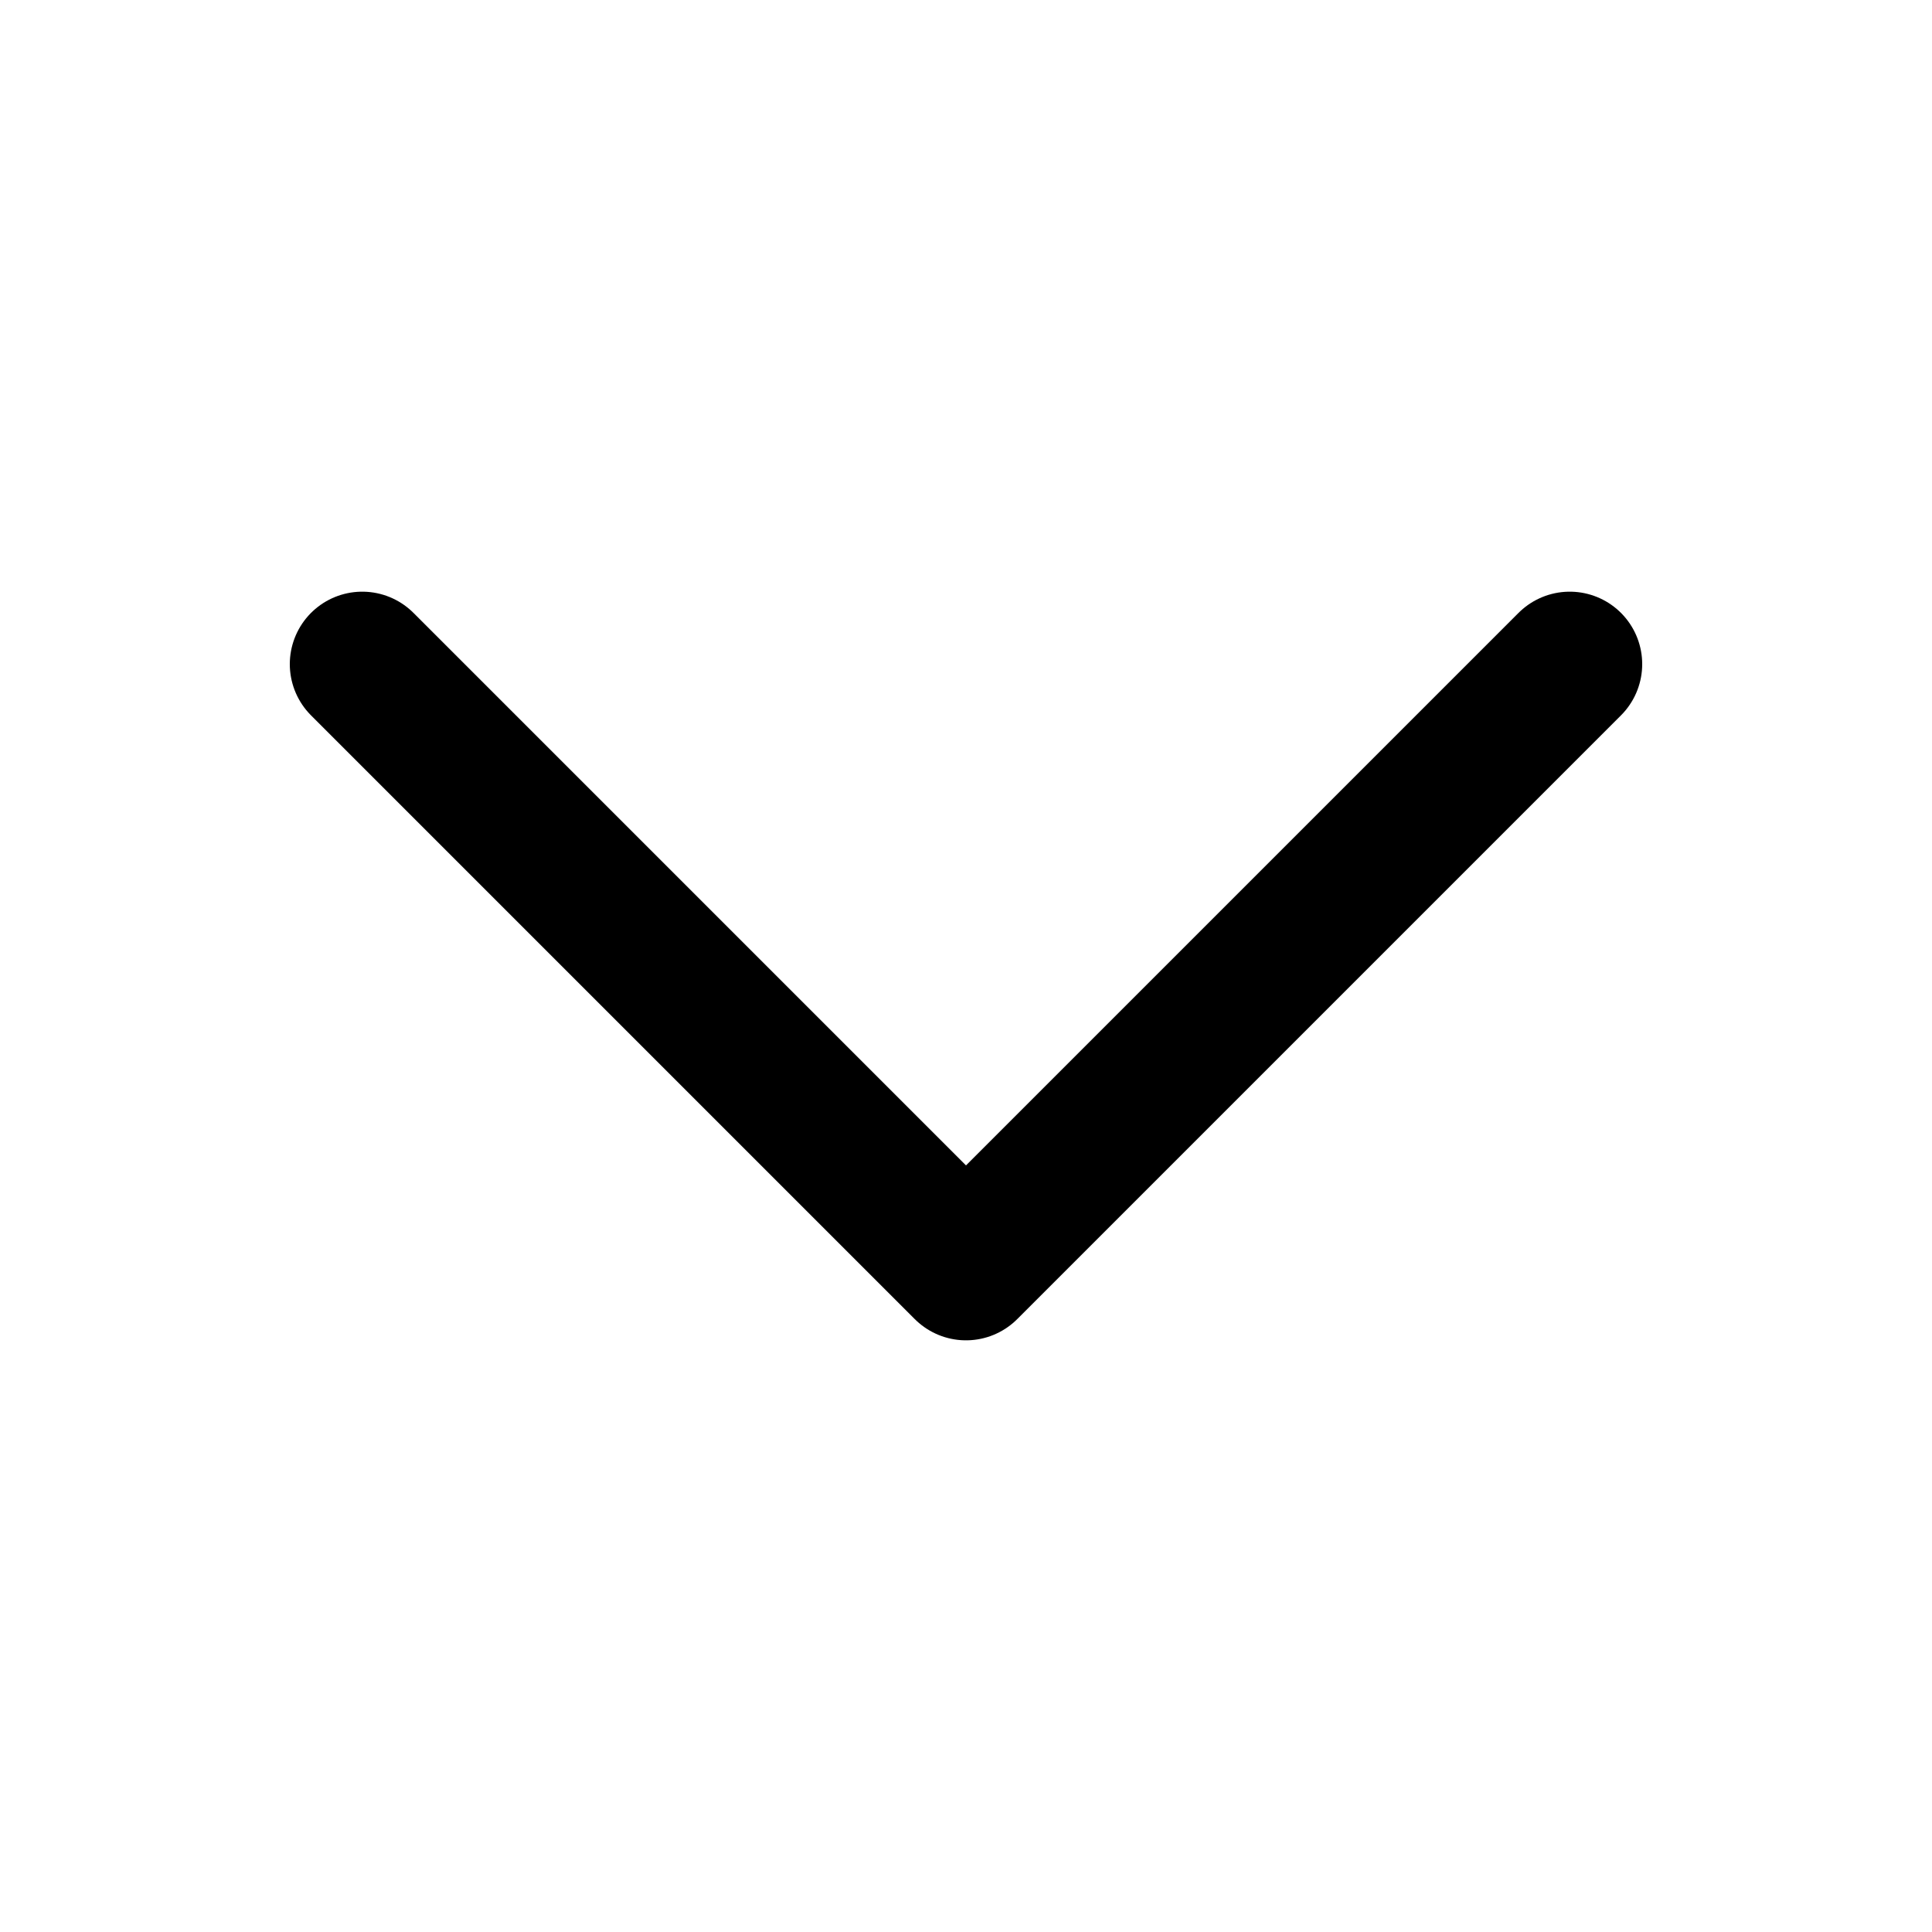
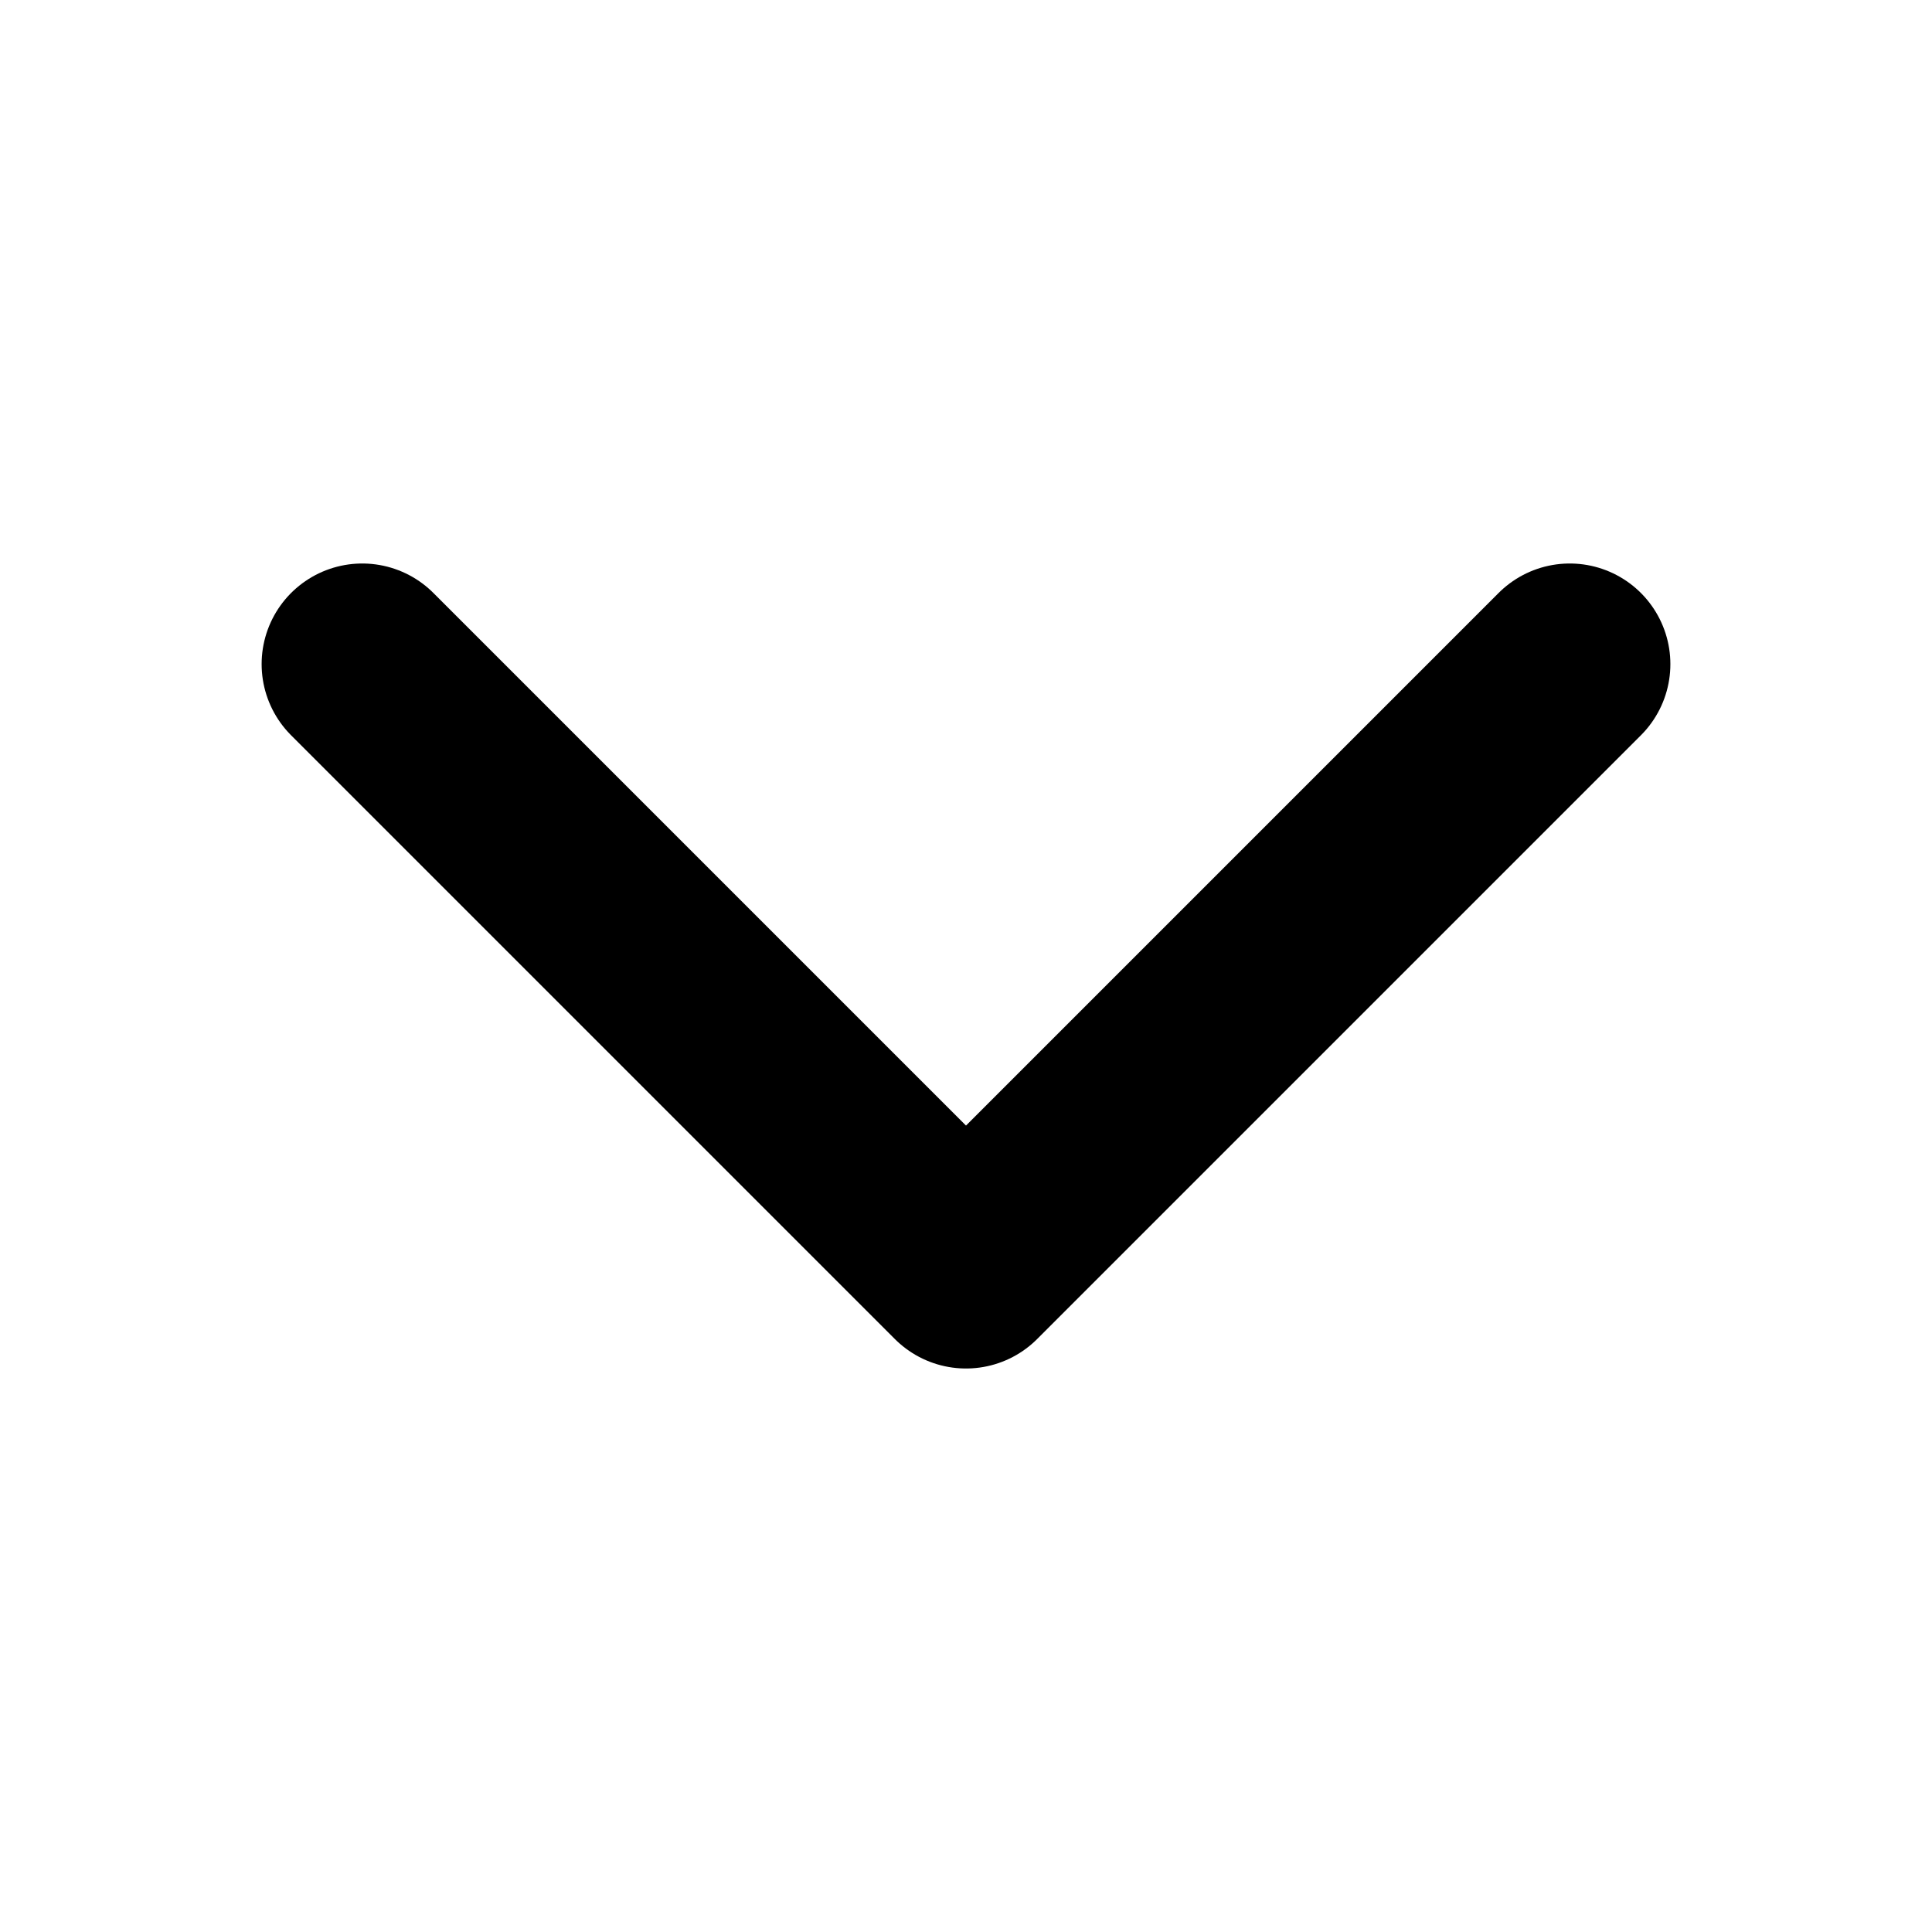
- <svg xmlns="http://www.w3.org/2000/svg" fill="none" viewBox="0 0 24 24" stroke-width="1.8" stroke="currentColor" class="w-6 h-6">
+ <svg xmlns="http://www.w3.org/2000/svg" fill="none" viewBox="0 0 24 24" stroke-width="2.5" stroke="currentColor" class="w-6 h-6">
  <path stroke-linecap="round" stroke-linejoin="round" d="M19.5 8.25l-7.5 7.5-7.5-7.5" />
</svg>
